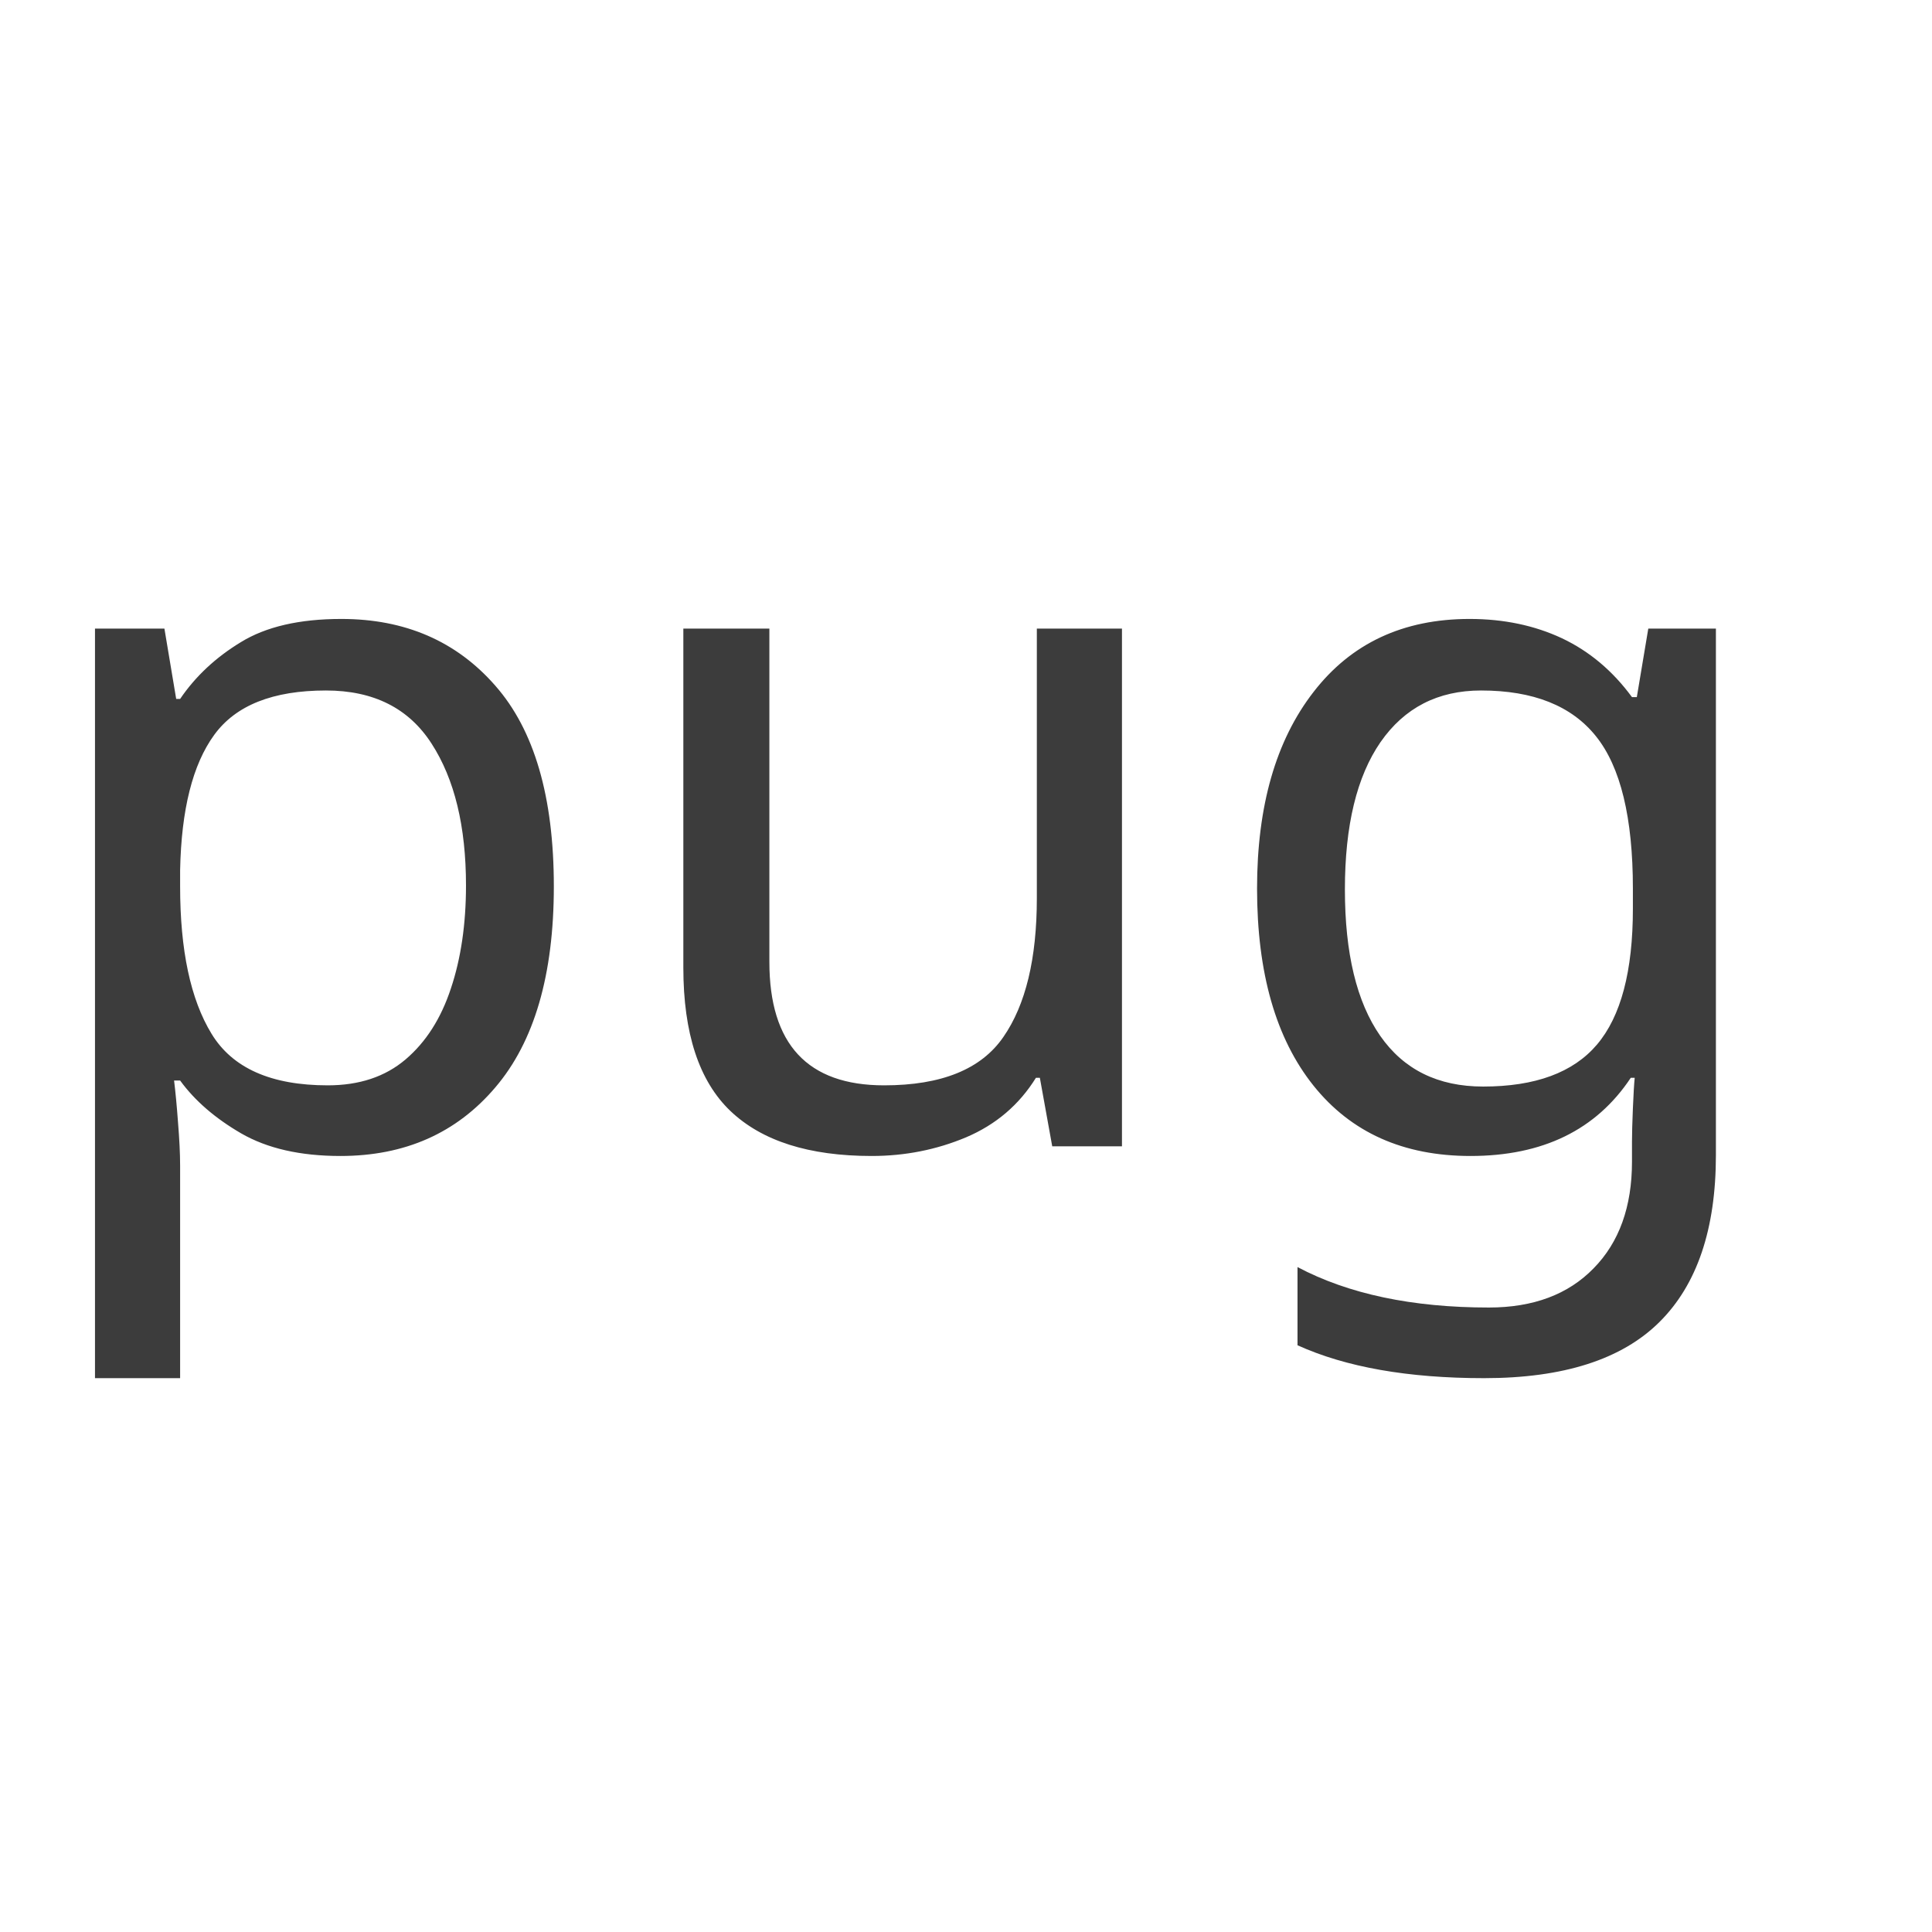
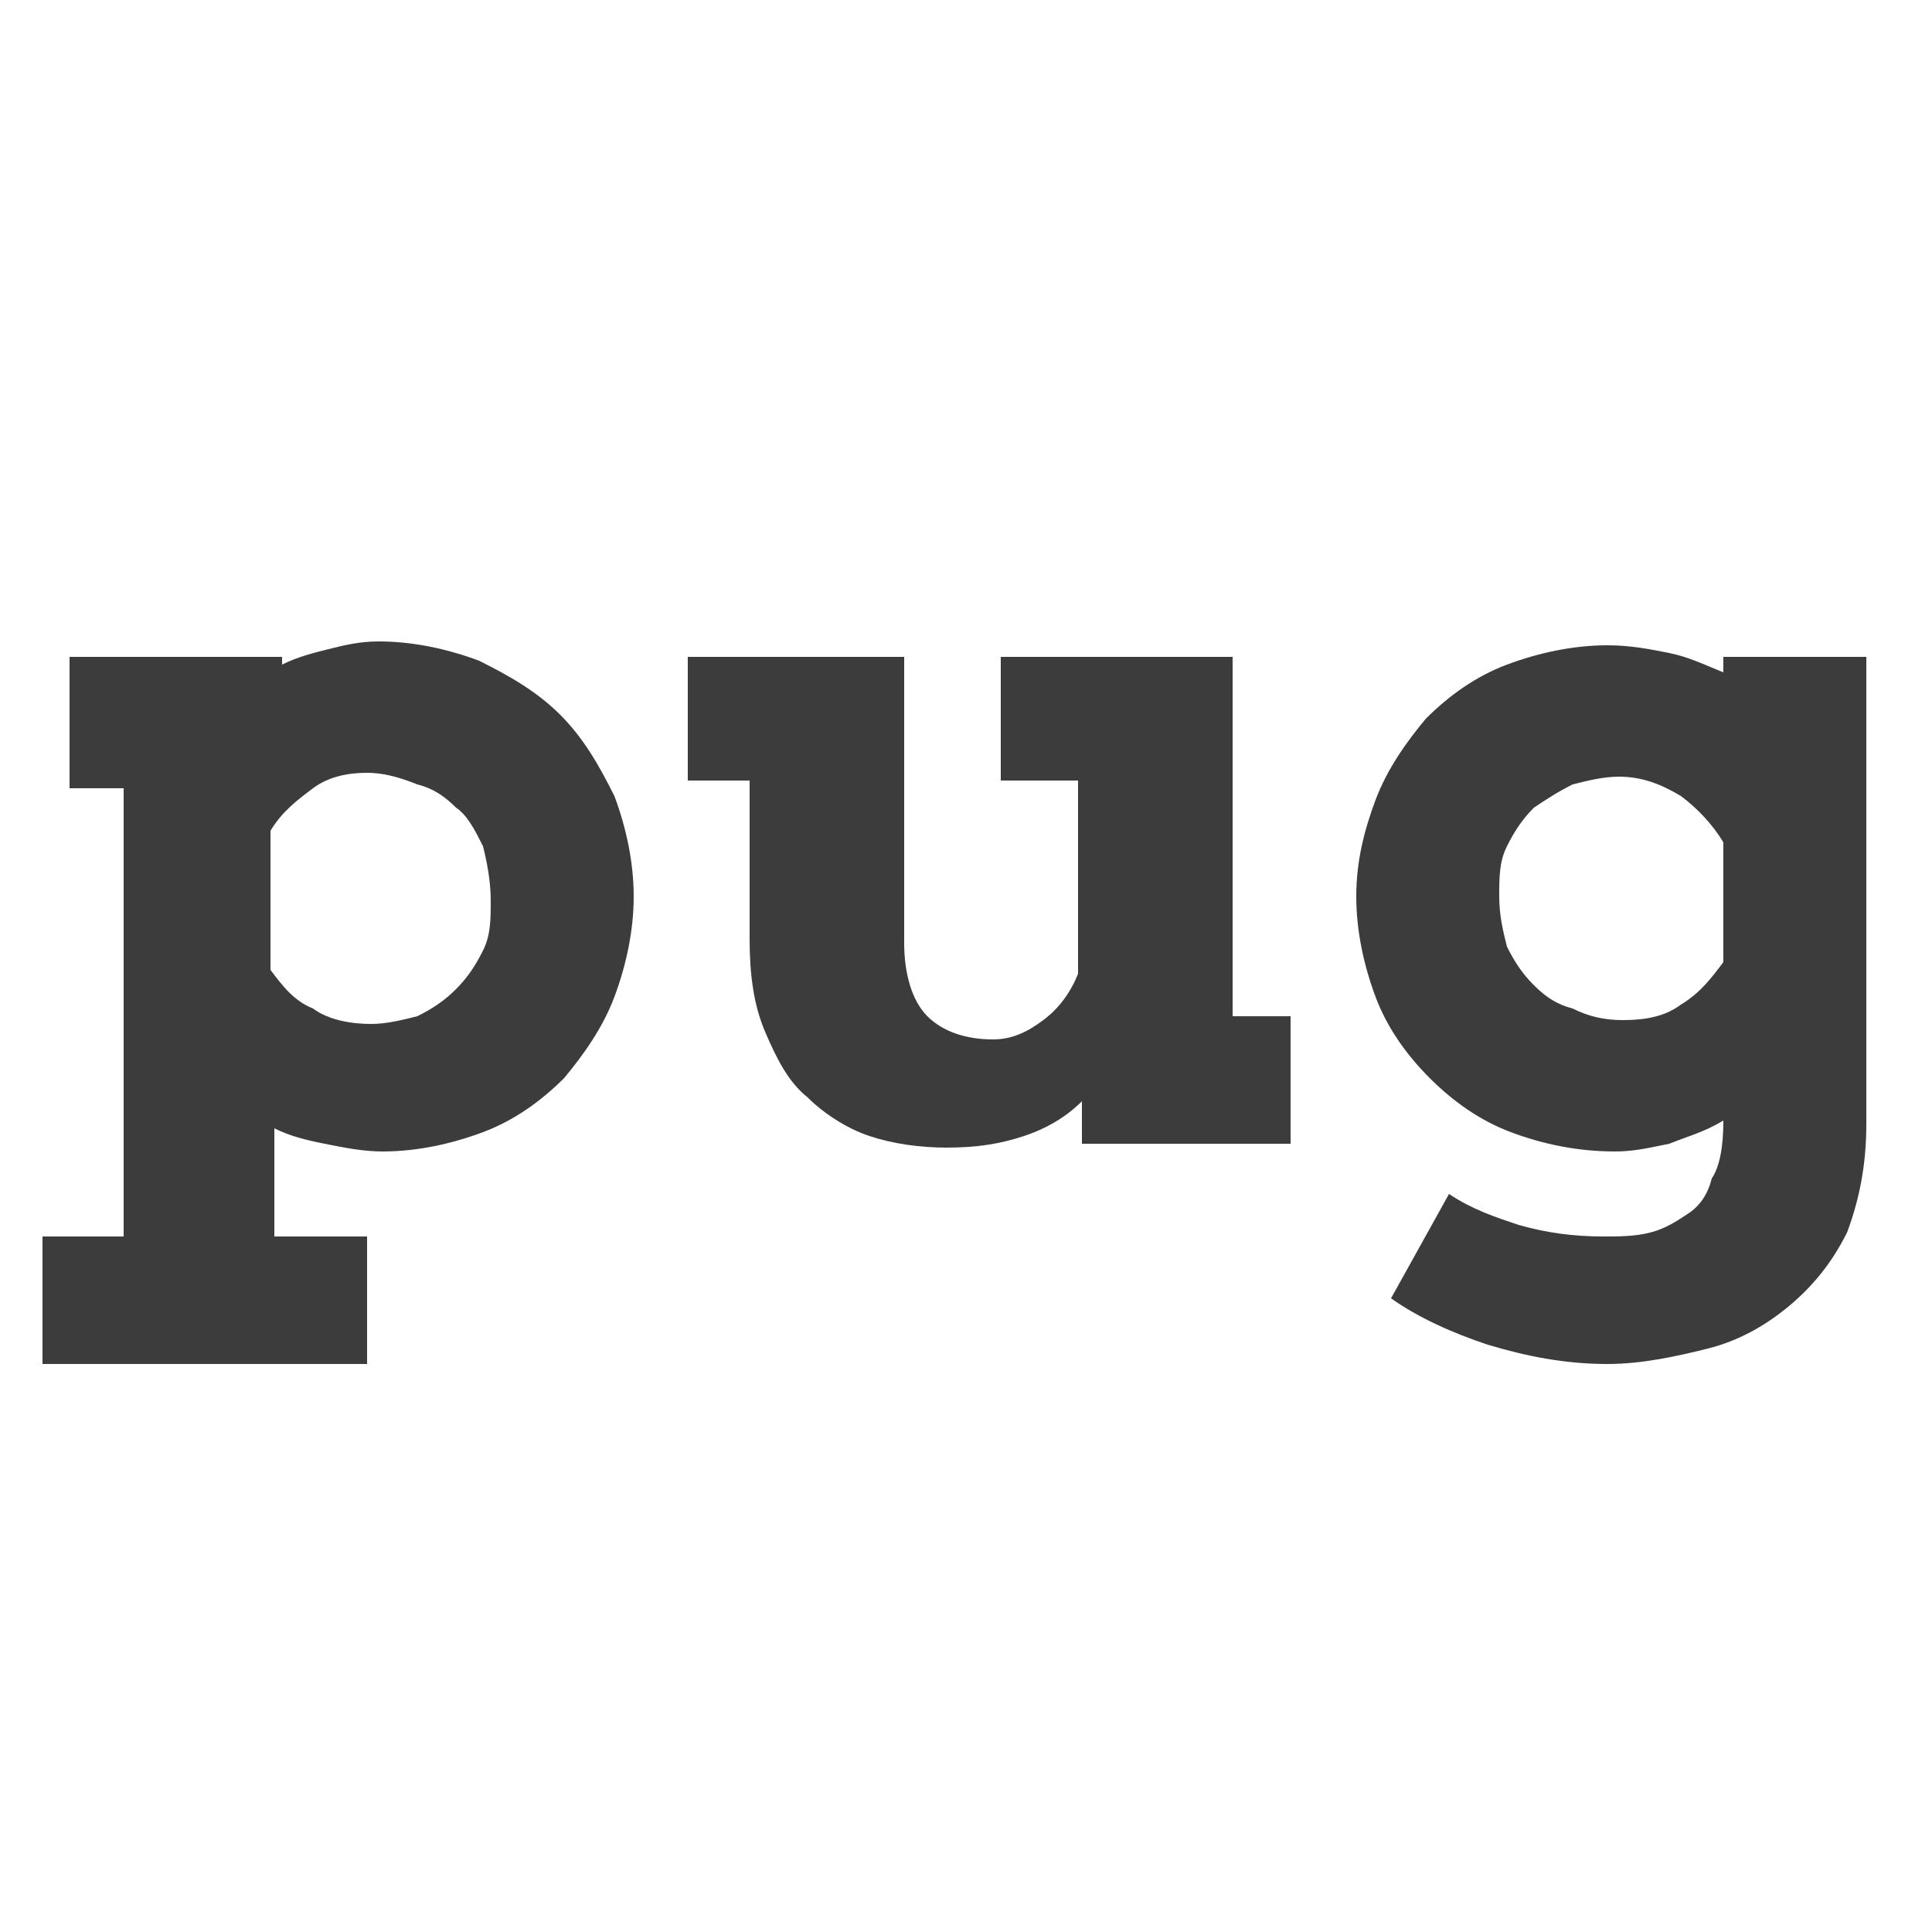
- <svg xmlns="http://www.w3.org/2000/svg" version="1.1" id="Layer_1" x="0px" y="0px" viewBox="0 0 100 100" width="50" height="50" xml:space="preserve">
+ <svg xmlns="http://www.w3.org/2000/svg" x="0px" y="0px" viewBox="0 0 50 50" style="enable-background:new 0 0 50 50;" xml:space="preserve" width="50" height="50">
  <style type="text/css">
- 	.st0{fill:#3C3C3C;}
- 	.st1{font-family:'Arvo-Bold';}
- 	.st2{font-size:50px;}
+ 	.st0{enable-background:new    ;}
+ 	.st1{fill:#3C3C3C;}
</style>
-   <text transform="matrix(1 0 0 1 0.6665 59.3335)" class="st0 st1 st2">pug</text>
+   <g class="st0">
+     <path class="st1" d="M1.8,17h5.5v0.2c0.4-0.2,0.8-0.3,1.2-0.4c0.4-0.1,0.8-0.2,1.3-0.2c0.9,0,1.8,0.2,2.6,0.5   c0.8,0.4,1.5,0.8,2.1,1.4c0.6,0.6,1,1.3,1.4,2.1c0.3,0.8,0.5,1.7,0.5,2.6c0,0.9-0.2,1.8-0.5,2.6c-0.3,0.8-0.8,1.5-1.3,2.1   c-0.6,0.6-1.3,1.1-2.1,1.4c-0.8,0.3-1.7,0.5-2.6,0.5c-0.5,0-1-0.1-1.5-0.2s-0.9-0.2-1.3-0.4v2.8h2.4v3.3H1.1v-3.3h2.1V20.4H1.8V17z    M9.5,20c-0.5,0-1,0.1-1.4,0.4c-0.4,0.3-0.8,0.6-1.1,1.1v3.6c0.3,0.4,0.6,0.8,1.1,1c0.4,0.3,1,0.4,1.5,0.4c0.4,0,0.8-0.1,1.2-0.2   c0.4-0.2,0.7-0.4,1-0.7c0.3-0.3,0.5-0.6,0.7-1c0.2-0.4,0.2-0.8,0.2-1.3c0-0.5-0.1-1-0.2-1.4c-0.2-0.4-0.4-0.8-0.7-1   c-0.3-0.3-0.6-0.5-1-0.6C10.3,20.1,9.9,20,9.5,20z" />
+     <path class="st1" d="M25.9,17h6v9.3h1.5v3.3H28v-1.1c-0.4,0.4-0.9,0.7-1.5,0.9c-0.6,0.2-1.2,0.3-2,0.3c-0.7,0-1.4-0.1-2-0.3   c-0.6-0.2-1.2-0.6-1.6-1c-0.5-0.4-0.8-1-1.1-1.7c-0.3-0.7-0.4-1.5-0.4-2.4v-4.1h-1.6V17h5.6v7.4c0,0.8,0.2,1.5,0.6,1.9   c0.4,0.4,1,0.6,1.7,0.6c0.5,0,0.9-0.2,1.3-0.5c0.4-0.3,0.7-0.7,0.9-1.2v-5h-2V17z" />
+     <path class="st1" d="M44.6,29c-0.5,0.3-0.9,0.4-1.4,0.6c-0.5,0.1-0.9,0.2-1.4,0.2c-1,0-1.9-0.2-2.7-0.5c-0.8-0.3-1.5-0.8-2.1-1.4   c-0.6-0.6-1.1-1.3-1.4-2.1s-0.5-1.7-0.5-2.6c0-0.9,0.2-1.7,0.5-2.5c0.3-0.8,0.8-1.5,1.3-2.1c0.6-0.6,1.3-1.1,2.1-1.4   s1.7-0.5,2.6-0.5c0.6,0,1.1,0.1,1.6,0.2c0.5,0.1,0.9,0.3,1.4,0.5V17h3.7v12.1c0,1.1-0.2,2-0.5,2.8c-0.4,0.8-0.9,1.4-1.5,1.9   c-0.6,0.5-1.3,0.9-2.1,1.1c-0.8,0.2-1.7,0.4-2.6,0.4c-1.1,0-2.1-0.2-3.1-0.5c-0.9-0.3-1.8-0.7-2.5-1.2l1.5-2.7   c0.6,0.4,1.2,0.6,1.8,0.8c0.7,0.2,1.4,0.3,2.2,0.3c0.4,0,0.8,0,1.2-0.1s0.7-0.3,1-0.5c0.3-0.2,0.5-0.5,0.6-0.9   C44.5,30.2,44.6,29.7,44.6,29L44.6,29z M42,26.4c0.6,0,1.1-0.1,1.5-0.4c0.5-0.3,0.8-0.7,1.1-1.1l0-3.1c-0.3-0.5-0.7-0.9-1.1-1.2   c-0.5-0.3-1-0.5-1.6-0.5c-0.4,0-0.8,0.1-1.2,0.2c-0.4,0.2-0.7,0.4-1,0.6c-0.3,0.3-0.5,0.6-0.7,1c-0.2,0.4-0.2,0.8-0.2,1.3   c0,0.5,0.1,0.9,0.2,1.3c0.2,0.4,0.4,0.7,0.7,1c0.3,0.3,0.6,0.5,1,0.6C41.1,26.3,41.5,26.4,42,26.4z" />
+   </g>
</svg>
